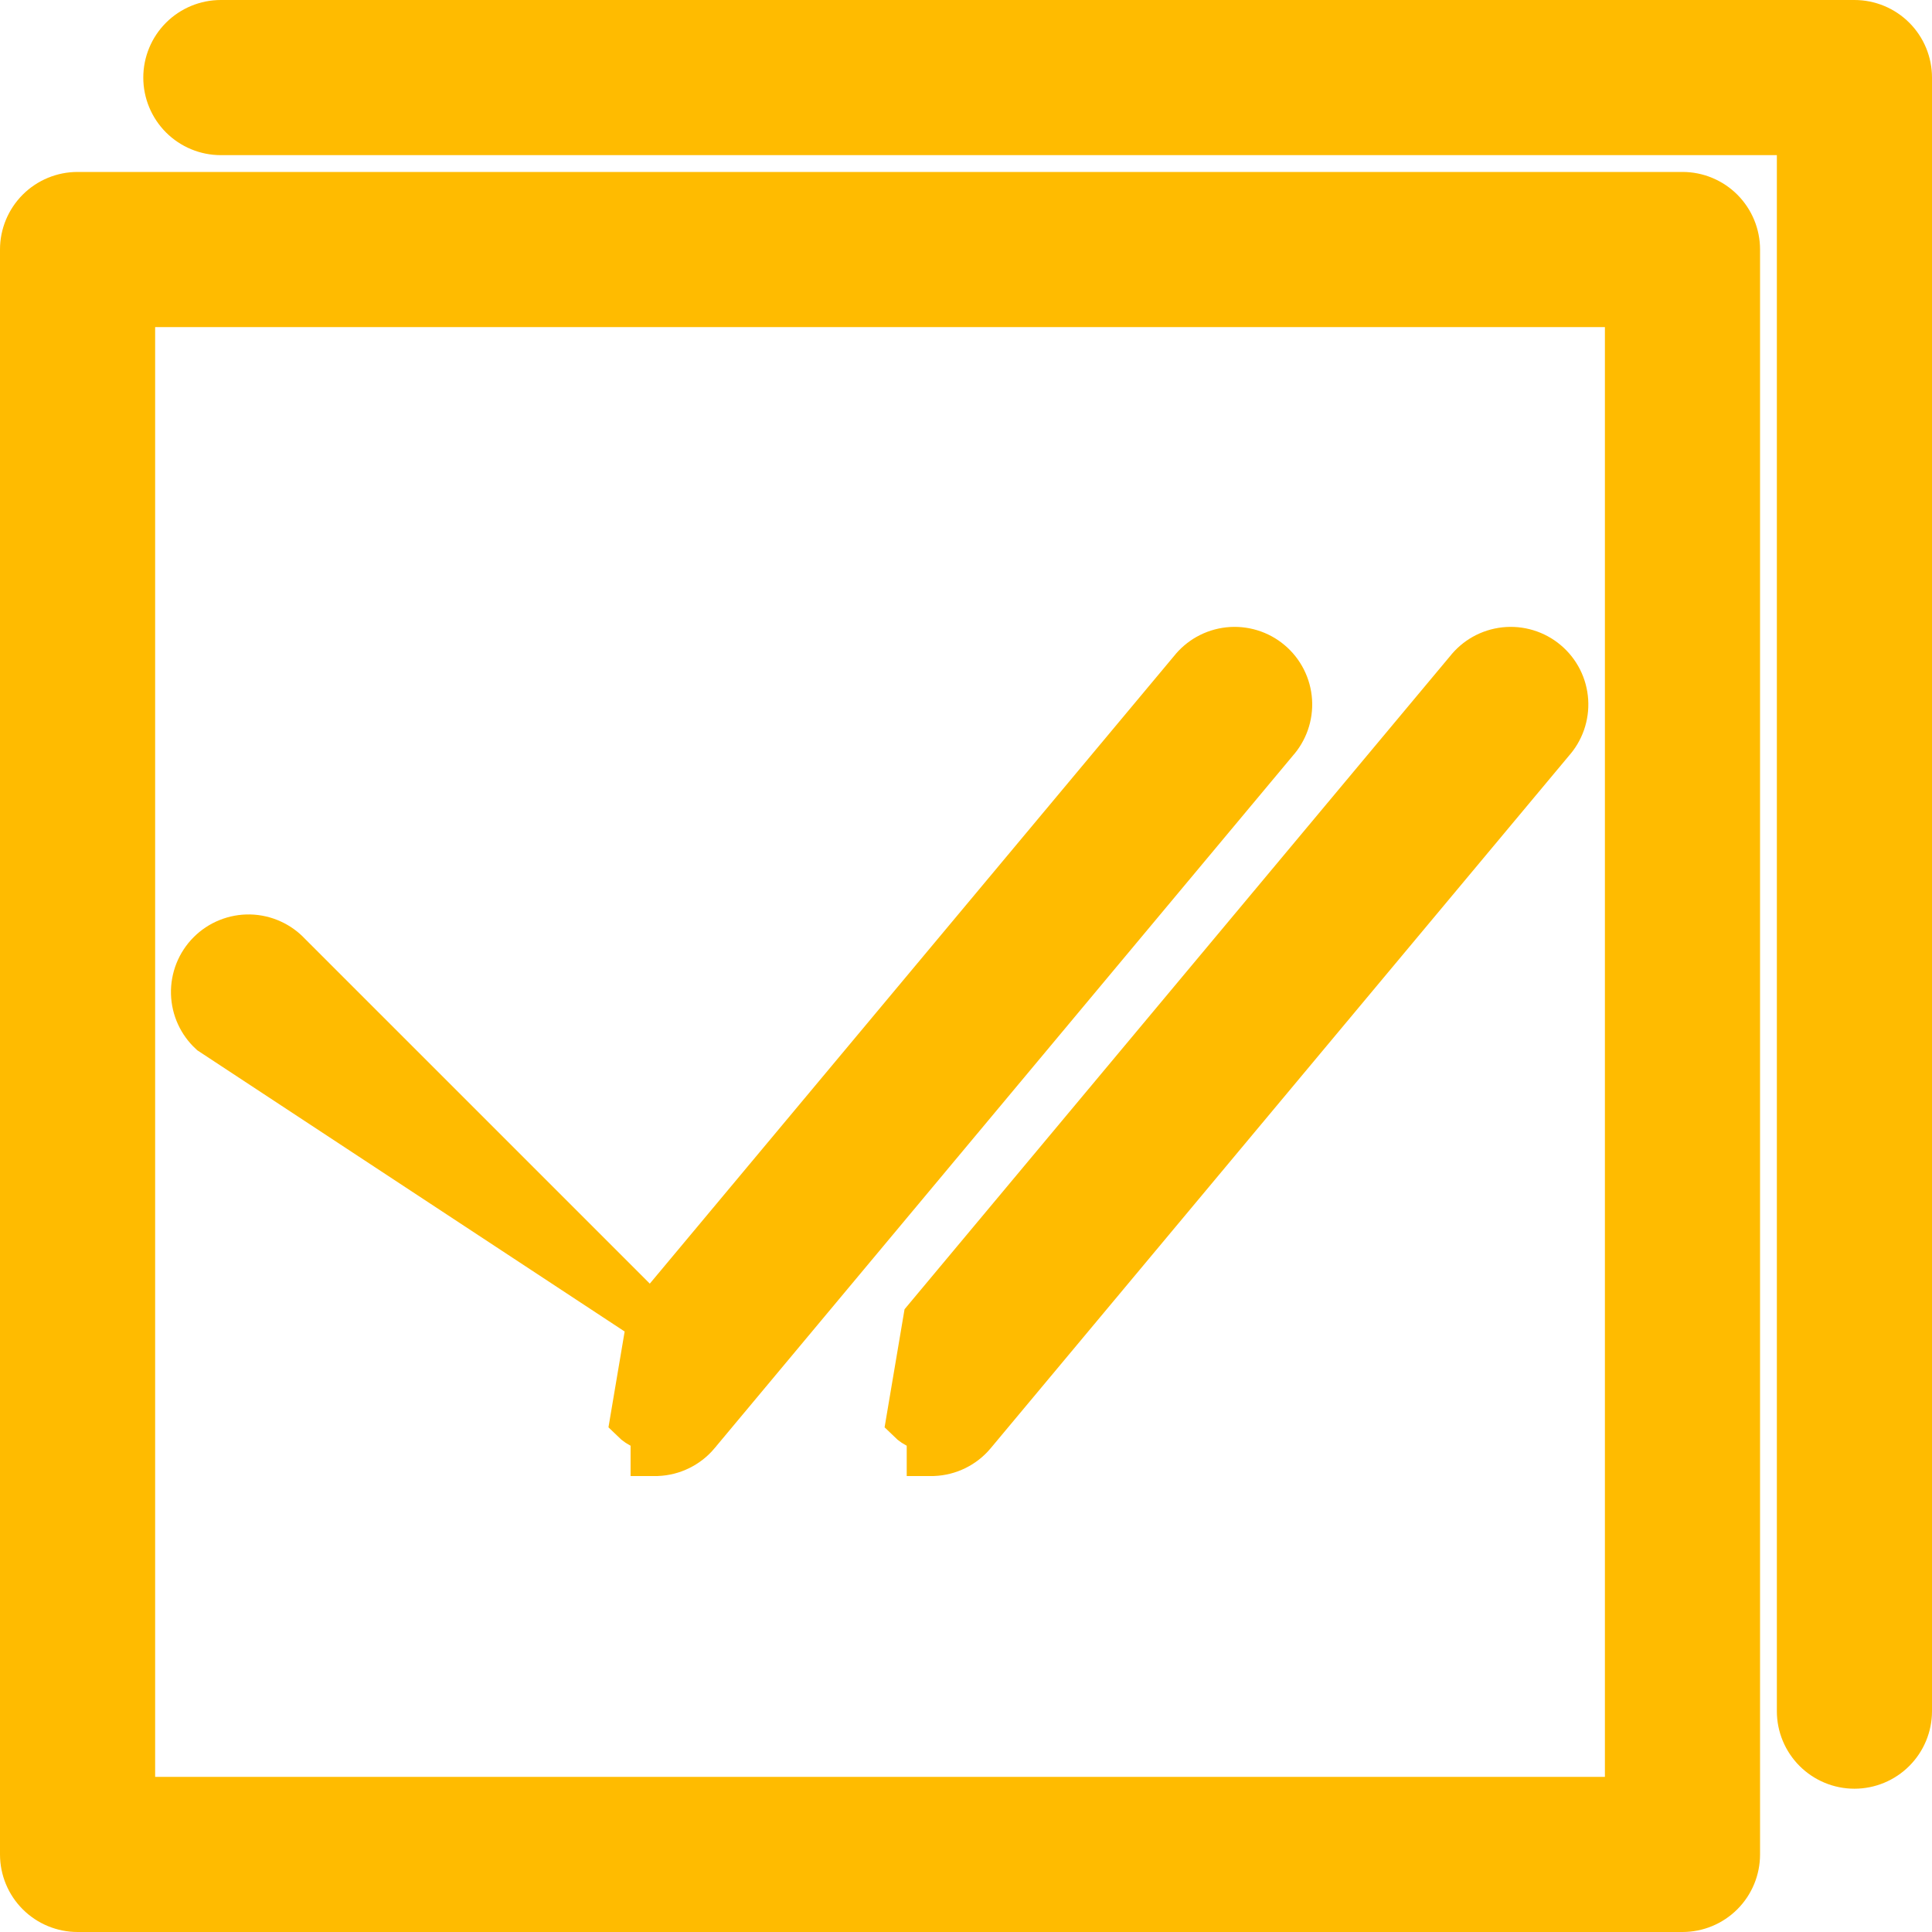
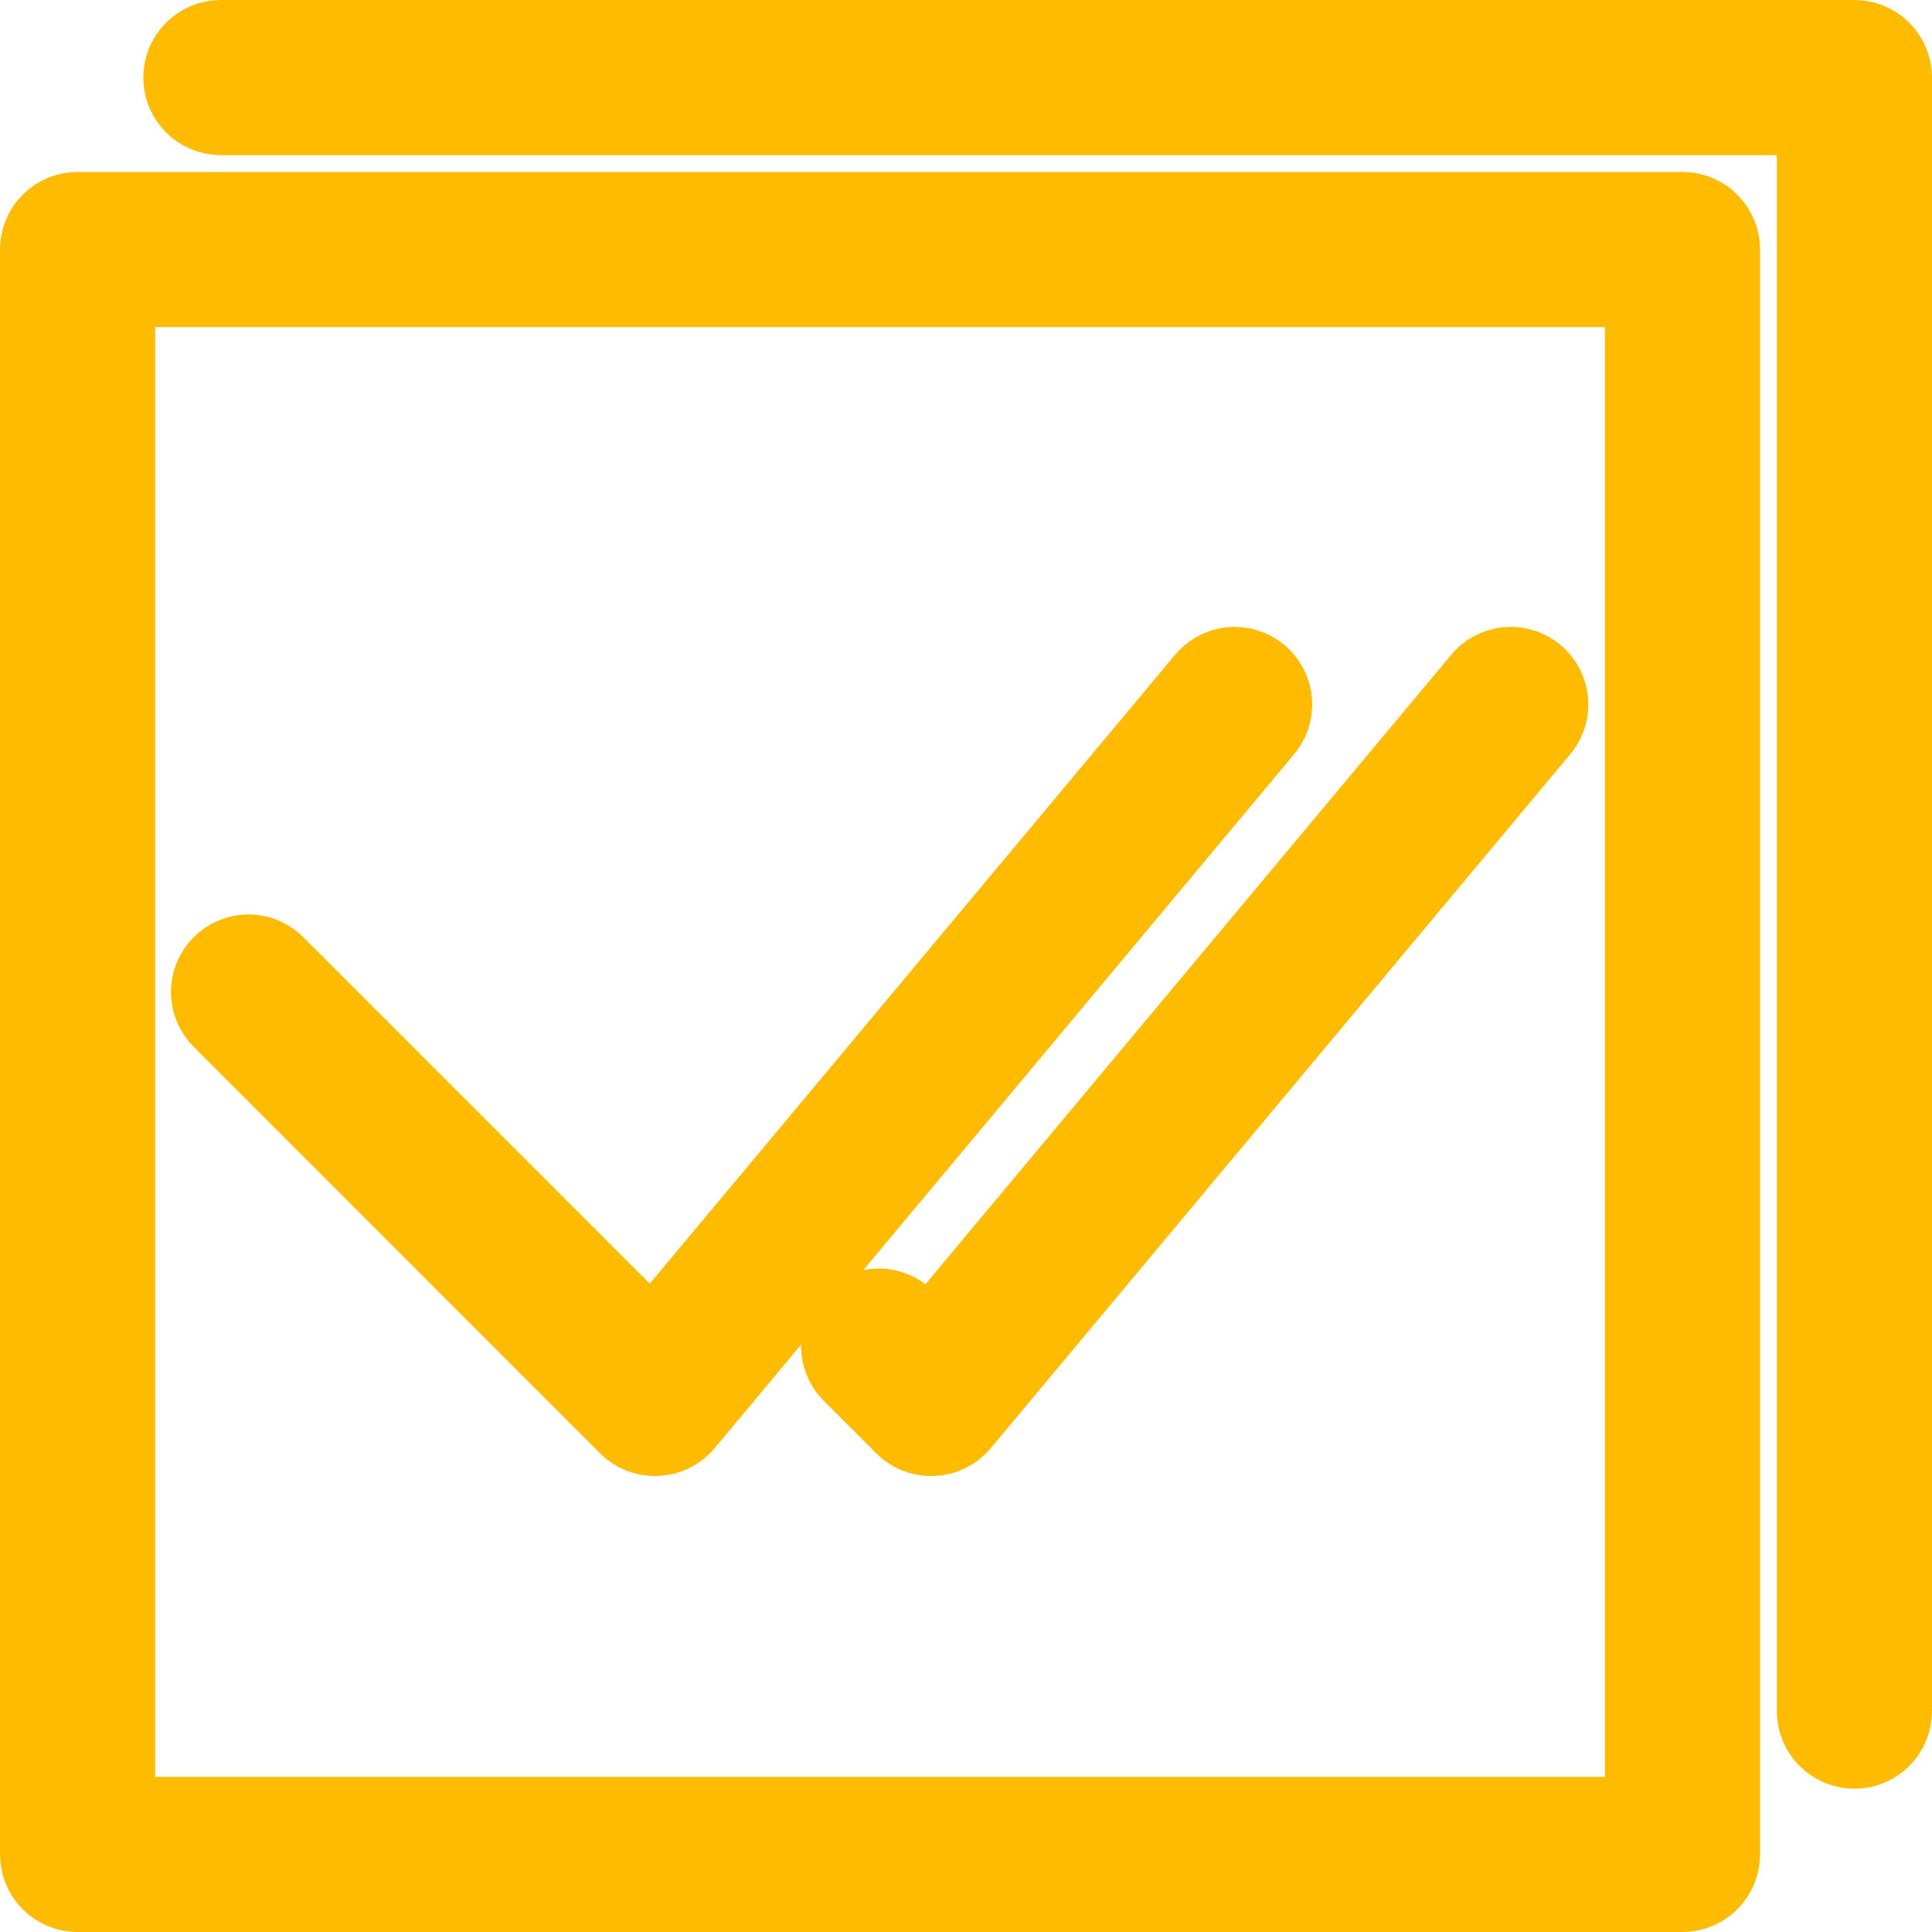
<svg xmlns="http://www.w3.org/2000/svg" width="79" height="79" viewBox="0 0 79 79" fill="none">
-   <path d="M26.637 53.969L48.776 27.464C48.952 27.24 49.17 27.052 49.419 26.912C49.675 26.768 49.957 26.678 50.248 26.646C50.54 26.614 50.835 26.642 51.116 26.727C51.396 26.812 51.657 26.953 51.881 27.142C52.106 27.33 52.29 27.563 52.422 27.824C52.555 28.086 52.633 28.372 52.652 28.665C52.671 28.957 52.63 29.251 52.533 29.527C52.438 29.796 52.292 30.042 52.102 30.254L28.449 58.58L28.447 58.584C28.252 58.815 28.012 59.002 27.74 59.135C27.469 59.268 27.174 59.343 26.872 59.355L26.852 59.355H26.832H26.788H26.785V58.355C26.631 58.356 26.478 58.327 26.335 58.269C26.192 58.21 26.063 58.124 25.953 58.016L26.637 53.969ZM26.637 53.969L11.751 39.083C11.556 38.874 11.323 38.706 11.063 38.588C10.796 38.466 10.506 38.399 10.212 38.392C9.918 38.386 9.625 38.439 9.352 38.549C9.079 38.658 8.832 38.822 8.624 39.031C8.416 39.239 8.253 39.488 8.144 39.761C8.036 40.034 7.983 40.327 7.991 40.621C7.999 40.915 8.066 41.205 8.189 41.472C8.308 41.73 8.477 41.963 8.685 42.156L26.637 53.969ZM60.067 27.464L37.928 53.969L37.244 58.016C37.354 58.124 37.483 58.21 37.626 58.269C37.769 58.327 37.922 58.356 38.076 58.355V59.355H38.079H38.123H38.143L38.163 59.355C38.465 59.343 38.76 59.268 39.032 59.135C39.303 59.002 39.543 58.815 39.737 58.584L39.74 58.58L63.393 30.254C63.583 30.042 63.729 29.796 63.824 29.527C63.921 29.251 63.962 28.957 63.943 28.665C63.924 28.372 63.846 28.086 63.714 27.824C63.581 27.563 63.397 27.33 63.172 27.142C62.948 26.953 62.687 26.812 62.407 26.727C62.126 26.642 61.831 26.614 61.539 26.646C61.248 26.678 60.966 26.768 60.71 26.912C60.461 27.052 60.243 27.24 60.067 27.464ZM3.172 78H68.797C69.373 78 69.925 77.771 70.333 77.364C70.74 76.957 70.969 76.404 70.969 75.828V10.203C70.969 9.627 70.74 9.075 70.333 8.667C69.925 8.26 69.373 8.031 68.797 8.031H3.172C2.596 8.031 2.043 8.26 1.636 8.667C1.229 9.075 1 9.627 1 10.203V75.828C1 76.404 1.229 76.957 1.636 77.364C2.043 77.771 2.596 78 3.172 78ZM66.625 12.375V73.656H5.344V12.375H66.625ZM74.292 71.504C74.7 71.912 75.252 72.141 75.828 72.141C76.404 72.141 76.957 71.912 77.364 71.504C77.771 71.097 78 70.545 78 69.969V3.172C78 2.596 77.771 2.043 77.364 1.636C76.957 1.229 76.404 1 75.828 1H9.031C8.455 1 7.903 1.229 7.495 1.636C7.088 2.043 6.859 2.596 6.859 3.172C6.859 3.748 7.088 4.3 7.495 4.708C7.903 5.115 8.455 5.344 9.031 5.344H73.656V69.969C73.656 70.545 73.885 71.097 74.292 71.504Z" fill="#FFBB00" stroke="#FFBB00" stroke-width="2" />
+   <path d="M68.797 77H3.172C2.861 77 2.563 76.876 2.343 76.657C2.123 76.437 2 76.139 2 75.828V10.203C2 9.892 2.123 9.594 2.343 9.374C2.563 9.155 2.861 9.031 3.172 9.031H68.797C69.108 9.031 69.406 9.155 69.626 9.374C69.845 9.594 69.969 9.892 69.969 10.203V75.828C69.969 76.139 69.845 76.437 69.626 76.657C69.406 76.876 69.108 77 68.797 77ZM4.344 74.656H67.625V11.375H4.344V74.656Z" fill="#FFBB00" />
+   <path d="M75.828 71.141C75.517 71.141 75.219 71.017 74.999 70.797C74.78 70.578 74.656 70.28 74.656 69.969V4.344H9.031C8.72 4.344 8.422 4.22 8.203 4.001C7.983 3.781 7.859 3.483 7.859 3.172C7.859 2.861 7.983 2.563 8.203 2.343C8.422 2.123 8.72 2 9.031 2H75.828C76.139 2 76.437 2.123 76.657 2.343C76.876 2.563 77 2.861 77 3.172V69.969C77 70.28 76.876 70.578 76.657 70.797C76.437 71.017 76.139 71.141 75.828 71.141Z" fill="#FFBB00" />
+   <path d="M38.076 58.355C37.922 58.356 37.769 58.327 37.626 58.269C37.483 58.21 37.354 58.124 37.244 58.016L35.1 55.871C34.88 55.651 34.756 55.353 34.756 55.042C34.756 54.731 34.88 54.433 35.1 54.213C35.319 53.993 35.618 53.87 35.929 53.87C36.24 53.87 36.538 53.993 36.758 54.213L37.994 55.449L60.846 28.092C60.942 27.966 61.063 27.861 61.201 27.784C61.339 27.706 61.491 27.657 61.648 27.64C61.806 27.623 61.965 27.638 62.116 27.684C62.267 27.73 62.408 27.806 62.529 27.907C62.651 28.009 62.75 28.135 62.821 28.276C62.893 28.417 62.935 28.571 62.945 28.729C62.955 28.887 62.933 29.046 62.881 29.195C62.828 29.344 62.746 29.481 62.639 29.598L38.973 57.94C38.868 58.064 38.738 58.165 38.592 58.237C38.445 58.309 38.286 58.349 38.123 58.355H38.076Z" fill="#FFBB00" />
+   <path d="M26.785 58.355C26.631 58.356 26.478 58.327 26.335 58.269C26.192 58.21 26.063 58.124 25.953 58.016L9.377 41.434C9.259 41.327 9.164 41.198 9.098 41.054C9.031 40.91 8.995 40.753 8.991 40.595C8.987 40.436 9.015 40.278 9.073 40.131C9.132 39.983 9.22 39.849 9.332 39.737C9.444 39.624 9.578 39.536 9.725 39.477C9.873 39.417 10.03 39.389 10.189 39.392C10.348 39.396 10.504 39.432 10.649 39.498C10.793 39.563 10.922 39.658 11.029 39.775L26.703 55.449L49.555 28.092C49.651 27.966 49.772 27.861 49.91 27.784C50.048 27.706 50.2 27.657 50.357 27.64C50.514 27.623 50.674 27.638 50.825 27.684C50.977 27.73 51.117 27.806 51.238 27.907C51.359 28.009 51.459 28.135 51.53 28.276C51.602 28.417 51.644 28.571 51.654 28.729C51.664 28.887 51.642 29.046 51.59 29.195C51.537 29.344 51.455 29.481 51.348 29.598L27.682 57.94C27.577 58.064 27.447 58.165 27.301 58.237C27.154 58.309 26.995 58.349 26.832 58.355H26.785Z" fill="#FFBB00" />
+   <path d="M68.797 77H3.172C2.861 77 2.563 76.876 2.343 76.657C2.123 76.437 2 76.139 2 75.828V10.203C2 9.892 2.123 9.594 2.343 9.374C2.563 9.155 2.861 9.031 3.172 9.031H68.797C69.108 9.031 69.406 9.155 69.626 9.374C69.845 9.594 69.969 9.892 69.969 10.203V75.828C69.969 76.139 69.845 76.437 69.626 76.657C69.406 76.876 69.108 77 68.797 77ZM4.344 74.656H67.625V11.375H4.344V74.656Z" stroke="#FFBB00" stroke-width="4" />
+   <path d="M75.828 71.141C75.517 71.141 75.219 71.017 74.999 70.797C74.78 70.578 74.656 70.28 74.656 69.969V4.344H9.031C8.72 4.344 8.422 4.22 8.203 4.001C7.983 3.781 7.859 3.483 7.859 3.172C7.859 2.861 7.983 2.563 8.203 2.343C8.422 2.123 8.72 2 9.031 2H75.828C76.139 2 76.437 2.123 76.657 2.343C76.876 2.563 77 2.861 77 3.172V69.969C77 70.28 76.876 70.578 76.657 70.797C76.437 71.017 76.139 71.141 75.828 71.141Z" stroke="#FFBB00" stroke-width="4" />
+   <path d="M38.076 58.355C37.922 58.356 37.769 58.327 37.626 58.269C37.483 58.21 37.354 58.124 37.244 58.016L35.1 55.871C34.88 55.651 34.756 55.353 34.756 55.042C34.756 54.731 34.88 54.433 35.1 54.213C35.319 53.993 35.618 53.87 35.929 53.87C36.24 53.87 36.538 53.993 36.758 54.213L37.994 55.449L60.846 28.092C60.942 27.966 61.063 27.861 61.201 27.784C61.339 27.706 61.491 27.657 61.648 27.64C61.806 27.623 61.965 27.638 62.116 27.684C62.267 27.73 62.408 27.806 62.529 27.907C62.651 28.009 62.75 28.135 62.821 28.276C62.893 28.417 62.935 28.571 62.945 28.729C62.955 28.887 62.933 29.046 62.881 29.195C62.828 29.344 62.746 29.481 62.639 29.598L38.973 57.94C38.868 58.064 38.738 58.165 38.592 58.237C38.445 58.309 38.286 58.349 38.123 58.355H38.076Z" stroke="#FFBB00" stroke-width="4" />
+   <path d="M26.785 58.355C26.631 58.356 26.478 58.327 26.335 58.269C26.192 58.21 26.063 58.124 25.953 58.016L9.377 41.434C9.259 41.327 9.164 41.198 9.098 41.054C9.031 40.91 8.995 40.753 8.991 40.595C8.987 40.436 9.015 40.278 9.073 40.131C9.132 39.983 9.22 39.849 9.332 39.737C9.444 39.624 9.578 39.536 9.725 39.477C9.873 39.417 10.03 39.389 10.189 39.392C10.348 39.396 10.504 39.432 10.649 39.498C10.793 39.563 10.922 39.658 11.029 39.775L26.703 55.449L49.555 28.092C49.651 27.966 49.772 27.861 49.91 27.784C50.048 27.706 50.2 27.657 50.357 27.64C50.514 27.623 50.674 27.638 50.825 27.684C50.977 27.73 51.117 27.806 51.238 27.907C51.359 28.009 51.459 28.135 51.53 28.276C51.602 28.417 51.644 28.571 51.654 28.729C51.664 28.887 51.642 29.046 51.59 29.195C51.537 29.344 51.455 29.481 51.348 29.598L27.682 57.94C27.577 58.064 27.447 58.165 27.301 58.237C27.154 58.309 26.995 58.349 26.832 58.355H26.785Z" stroke="#FFBB00" stroke-width="4" />
</svg>
